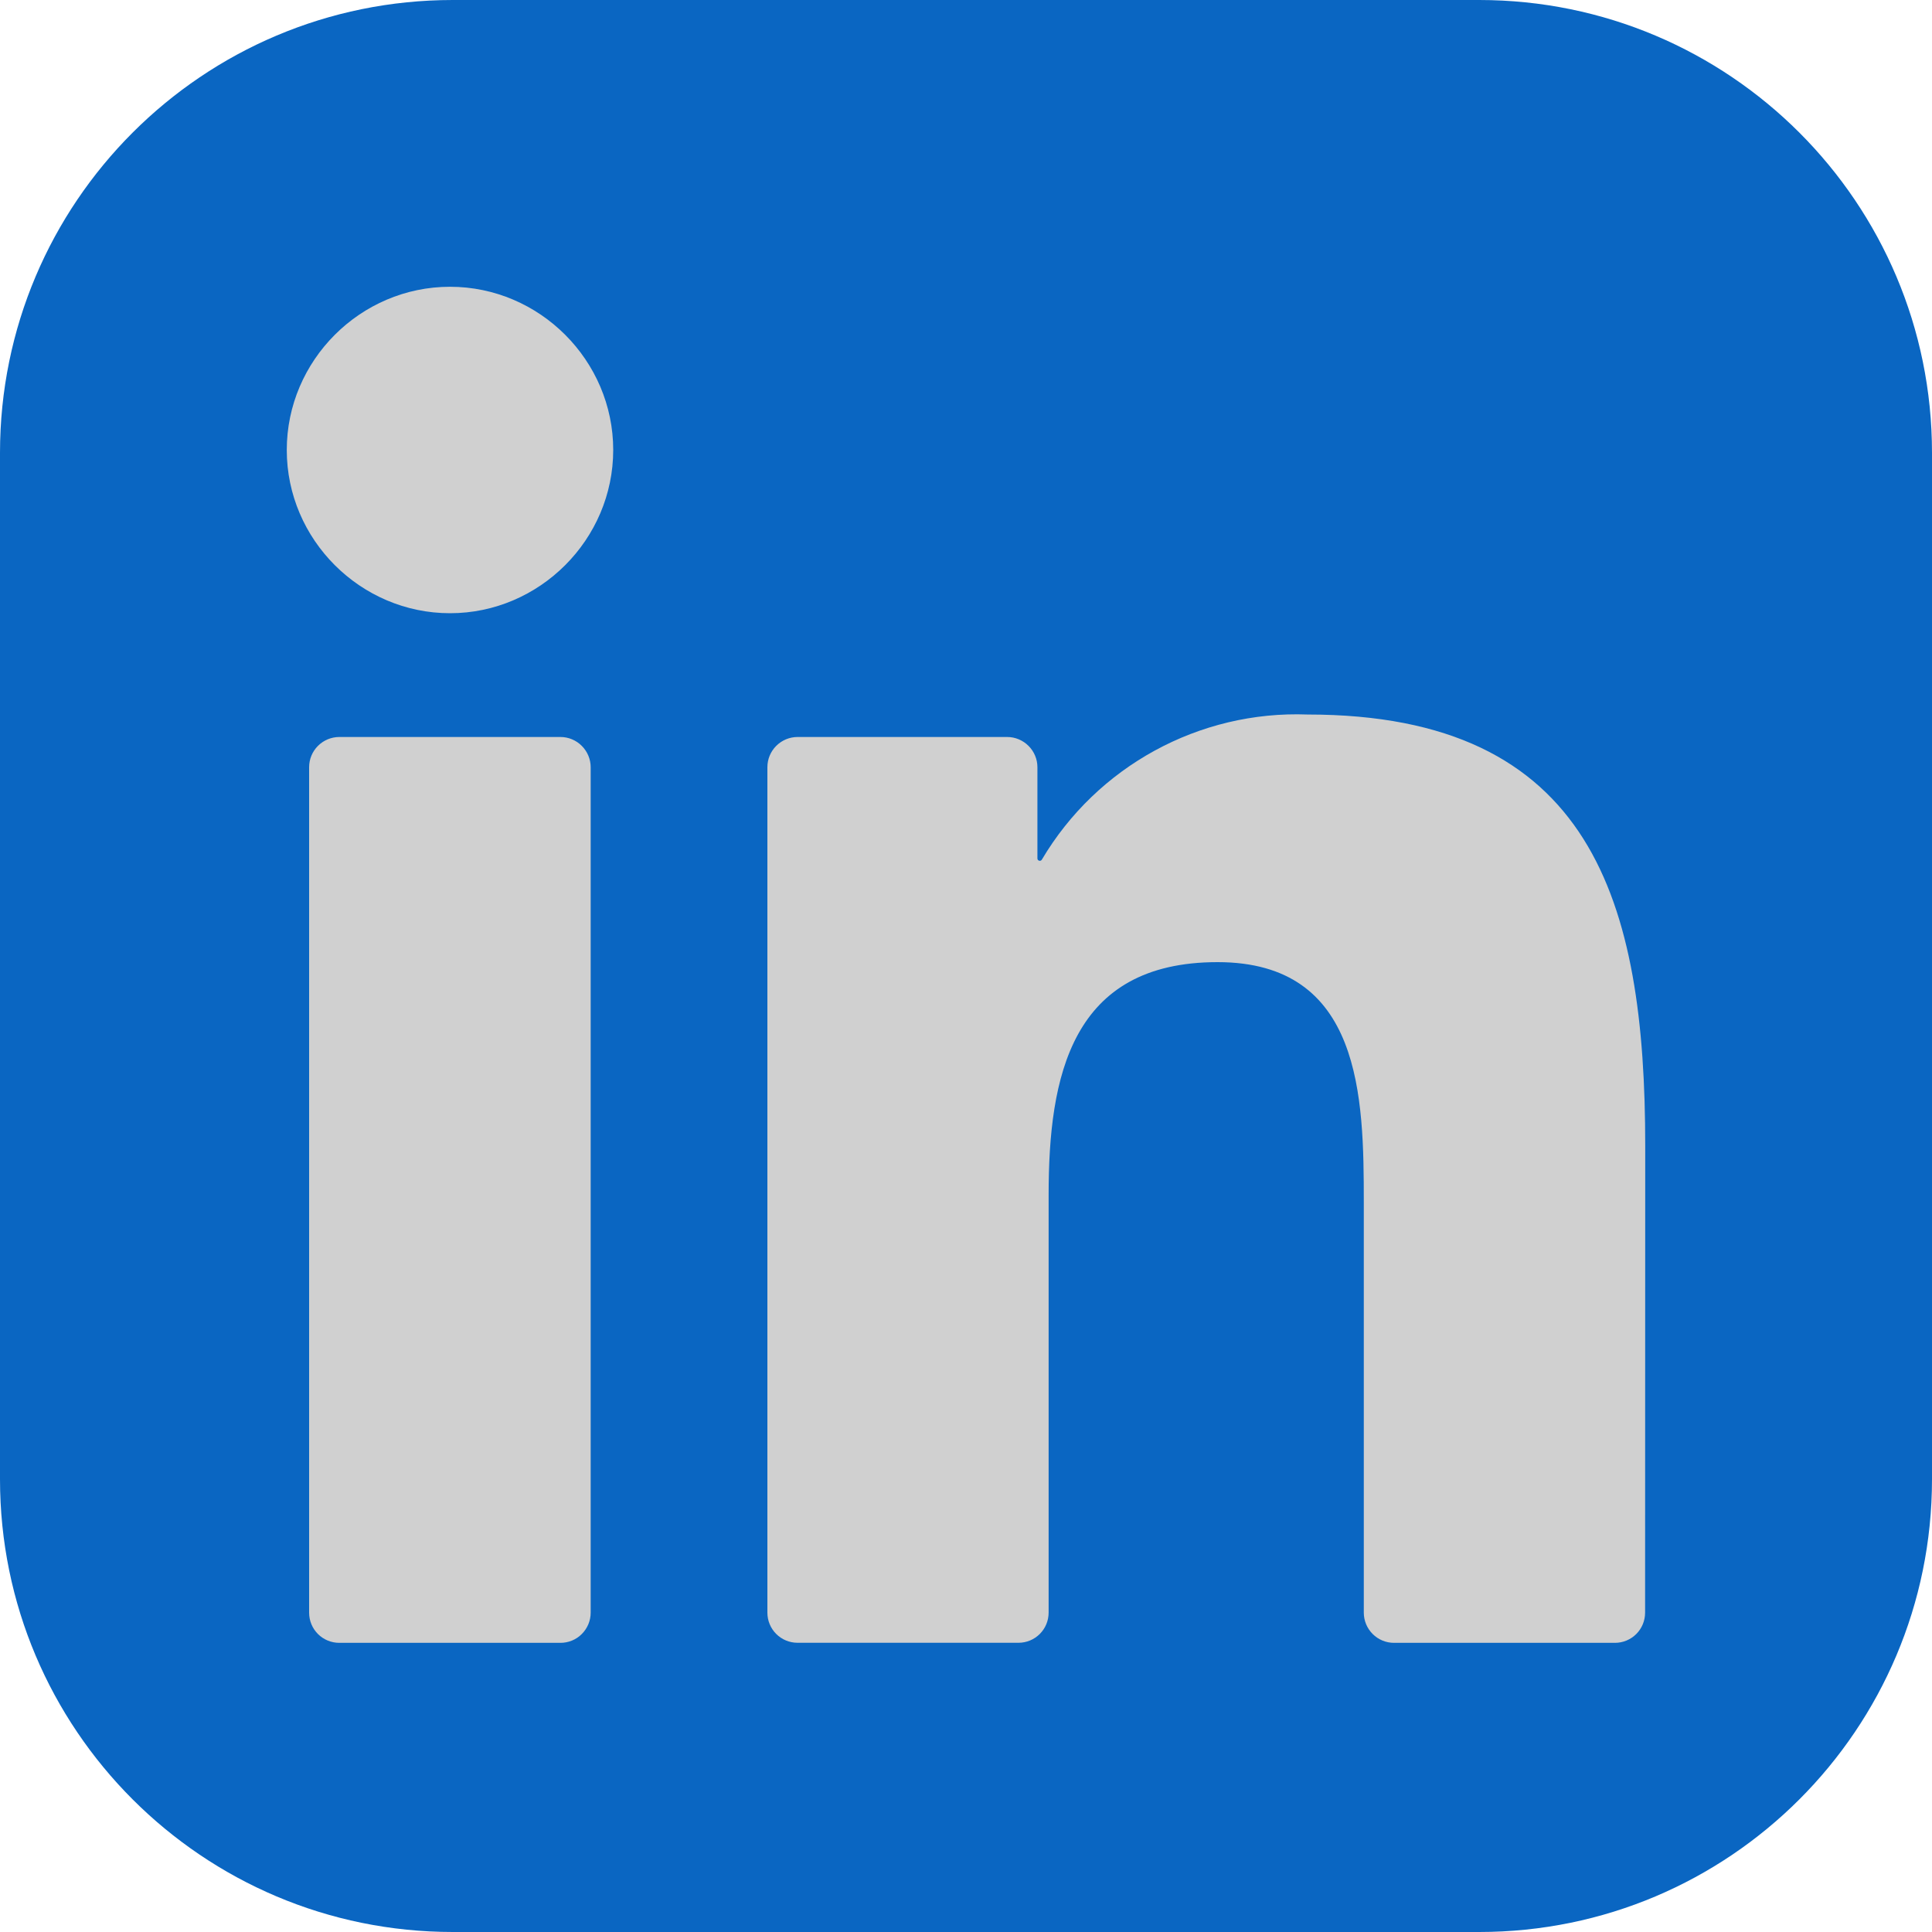
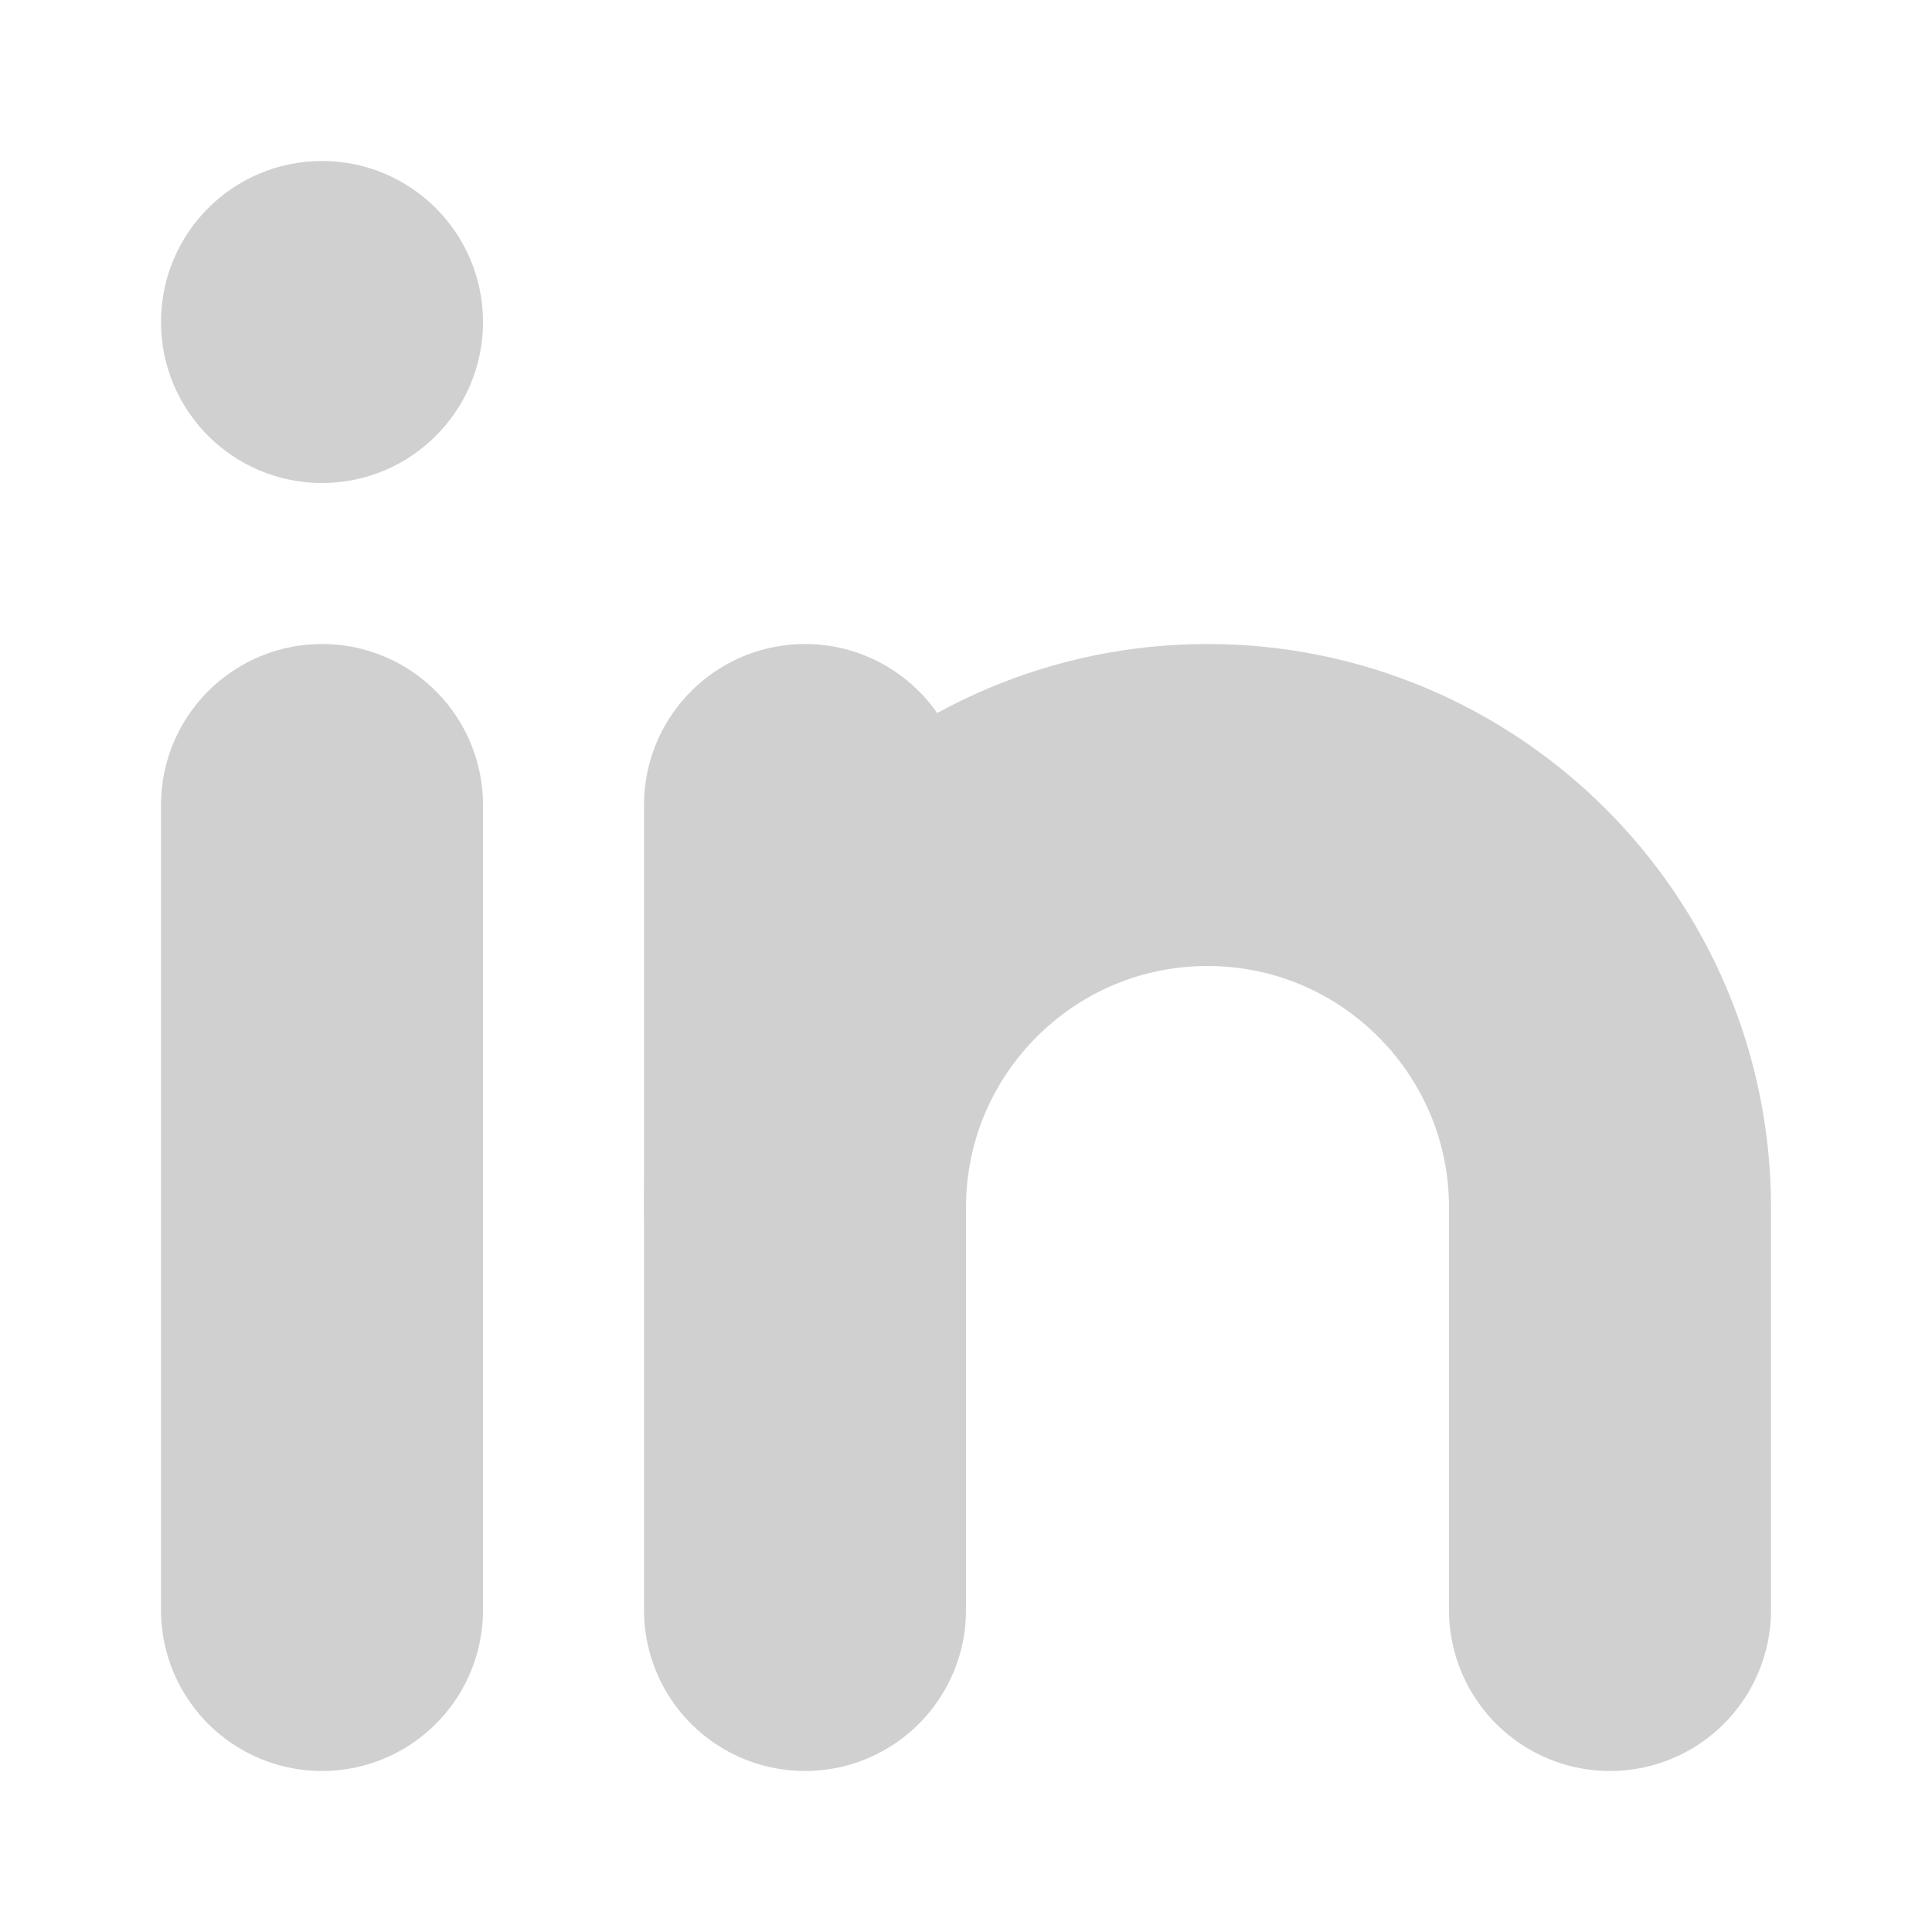
<svg xmlns="http://www.w3.org/2000/svg" width="30" height="30" viewBox="0 0 30 30" fill="none">
-   <path d="M22.969 0H7.031C3.148 0 0 3.148 0 7.031V22.969C0 26.852 3.148 30 7.031 30H22.969C26.852 30 30 26.852 30 22.969V7.031C30 3.148 26.852 0 22.969 0Z" fill="#0A66C2" />
-   <path d="M21.646 25.51H25.076C25.201 25.51 25.32 25.461 25.408 25.373C25.496 25.285 25.545 25.166 25.545 25.041L25.547 17.794C25.547 14.006 24.731 11.095 20.304 11.095C18.621 11.032 17.035 11.9 16.178 13.348C16.174 13.355 16.168 13.361 16.16 13.364C16.153 13.367 16.144 13.367 16.136 13.365C16.128 13.363 16.121 13.358 16.116 13.352C16.111 13.345 16.109 13.337 16.109 13.329V11.913C16.109 11.789 16.059 11.67 15.971 11.582C15.883 11.494 15.764 11.444 15.64 11.444H12.385C12.26 11.444 12.141 11.494 12.053 11.582C11.965 11.67 11.916 11.789 11.916 11.913V25.041C11.916 25.165 11.965 25.284 12.053 25.372C12.141 25.46 12.26 25.509 12.385 25.509H15.815C15.939 25.509 16.058 25.46 16.146 25.372C16.234 25.284 16.283 25.165 16.283 25.041V18.552C16.283 16.717 16.631 14.94 18.906 14.94C21.148 14.94 21.177 17.039 21.177 18.67V25.041C21.177 25.166 21.227 25.285 21.315 25.373C21.403 25.461 21.522 25.51 21.646 25.51ZM4.453 6.988C4.453 8.378 5.598 9.522 6.988 9.522C8.378 9.522 9.522 8.377 9.522 6.987C9.522 5.597 8.378 4.453 6.988 4.453C5.597 4.453 4.453 5.597 4.453 6.988ZM5.269 25.51H8.703C8.827 25.51 8.947 25.461 9.034 25.373C9.122 25.285 9.172 25.166 9.172 25.041V11.913C9.172 11.789 9.122 11.67 9.034 11.582C8.947 11.494 8.827 11.444 8.703 11.444H5.269C5.144 11.444 5.025 11.494 4.937 11.582C4.849 11.67 4.8 11.789 4.8 11.913V25.041C4.8 25.166 4.849 25.285 4.937 25.373C5.025 25.461 5.144 25.51 5.269 25.51Z" fill="#D0D0D0" />
+   <path d="M5 7.5C6.381 7.5 7.5 6.381 7.5 5C7.5 3.619 6.381 2.5 5 2.5C3.619 2.5 2.5 3.619 2.5 5C2.5 6.381 3.619 7.5 5 7.5Z" fill="#D0D0D0" />
+   <path d="M5 12.5V25" stroke="#D0D0D0" stroke-width="5" stroke-linecap="round" stroke-linejoin="round" />
+   <path d="M12.5 12.5V25" stroke="#D0D0D0" stroke-width="5" stroke-linecap="round" stroke-linejoin="round" />
+   <path d="M12.5 18.75C12.5 15.3 15.3 12.5 18.75 12.5C22.2 12.5 25 15.3 25 18.75V25" stroke="#D0D0D0" stroke-width="5" stroke-linecap="round" stroke-linejoin="round" />
</svg>
